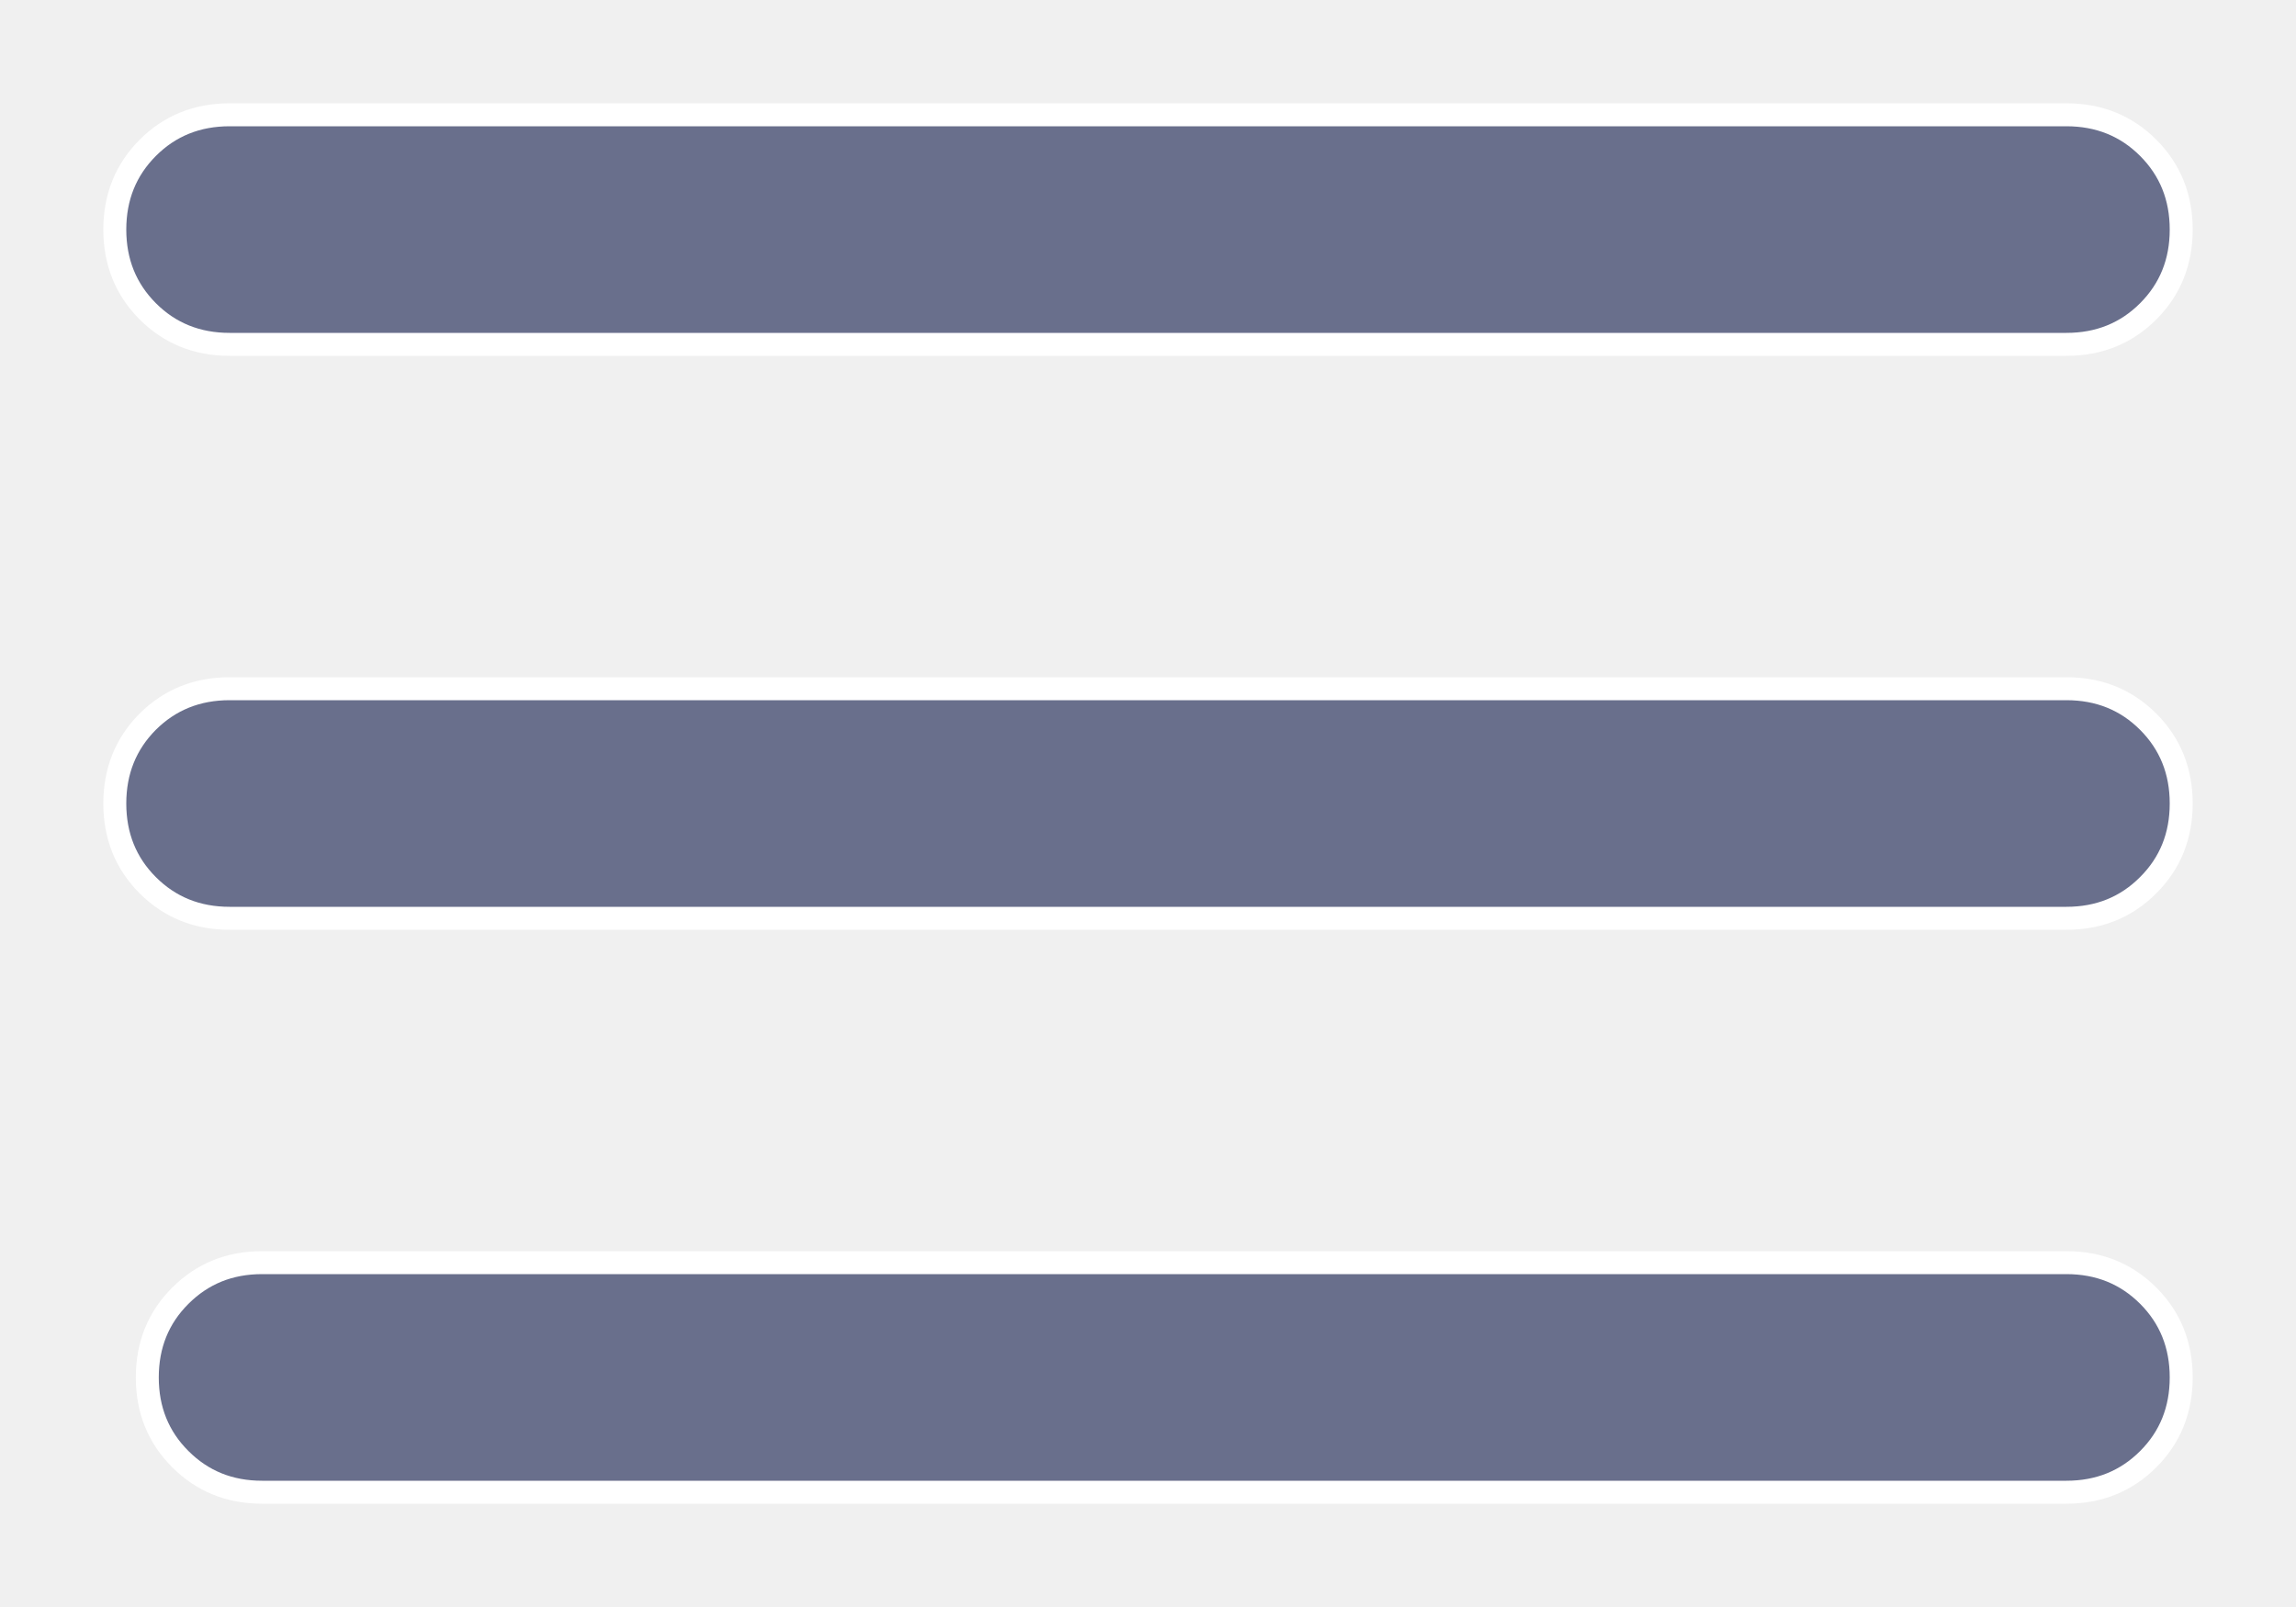
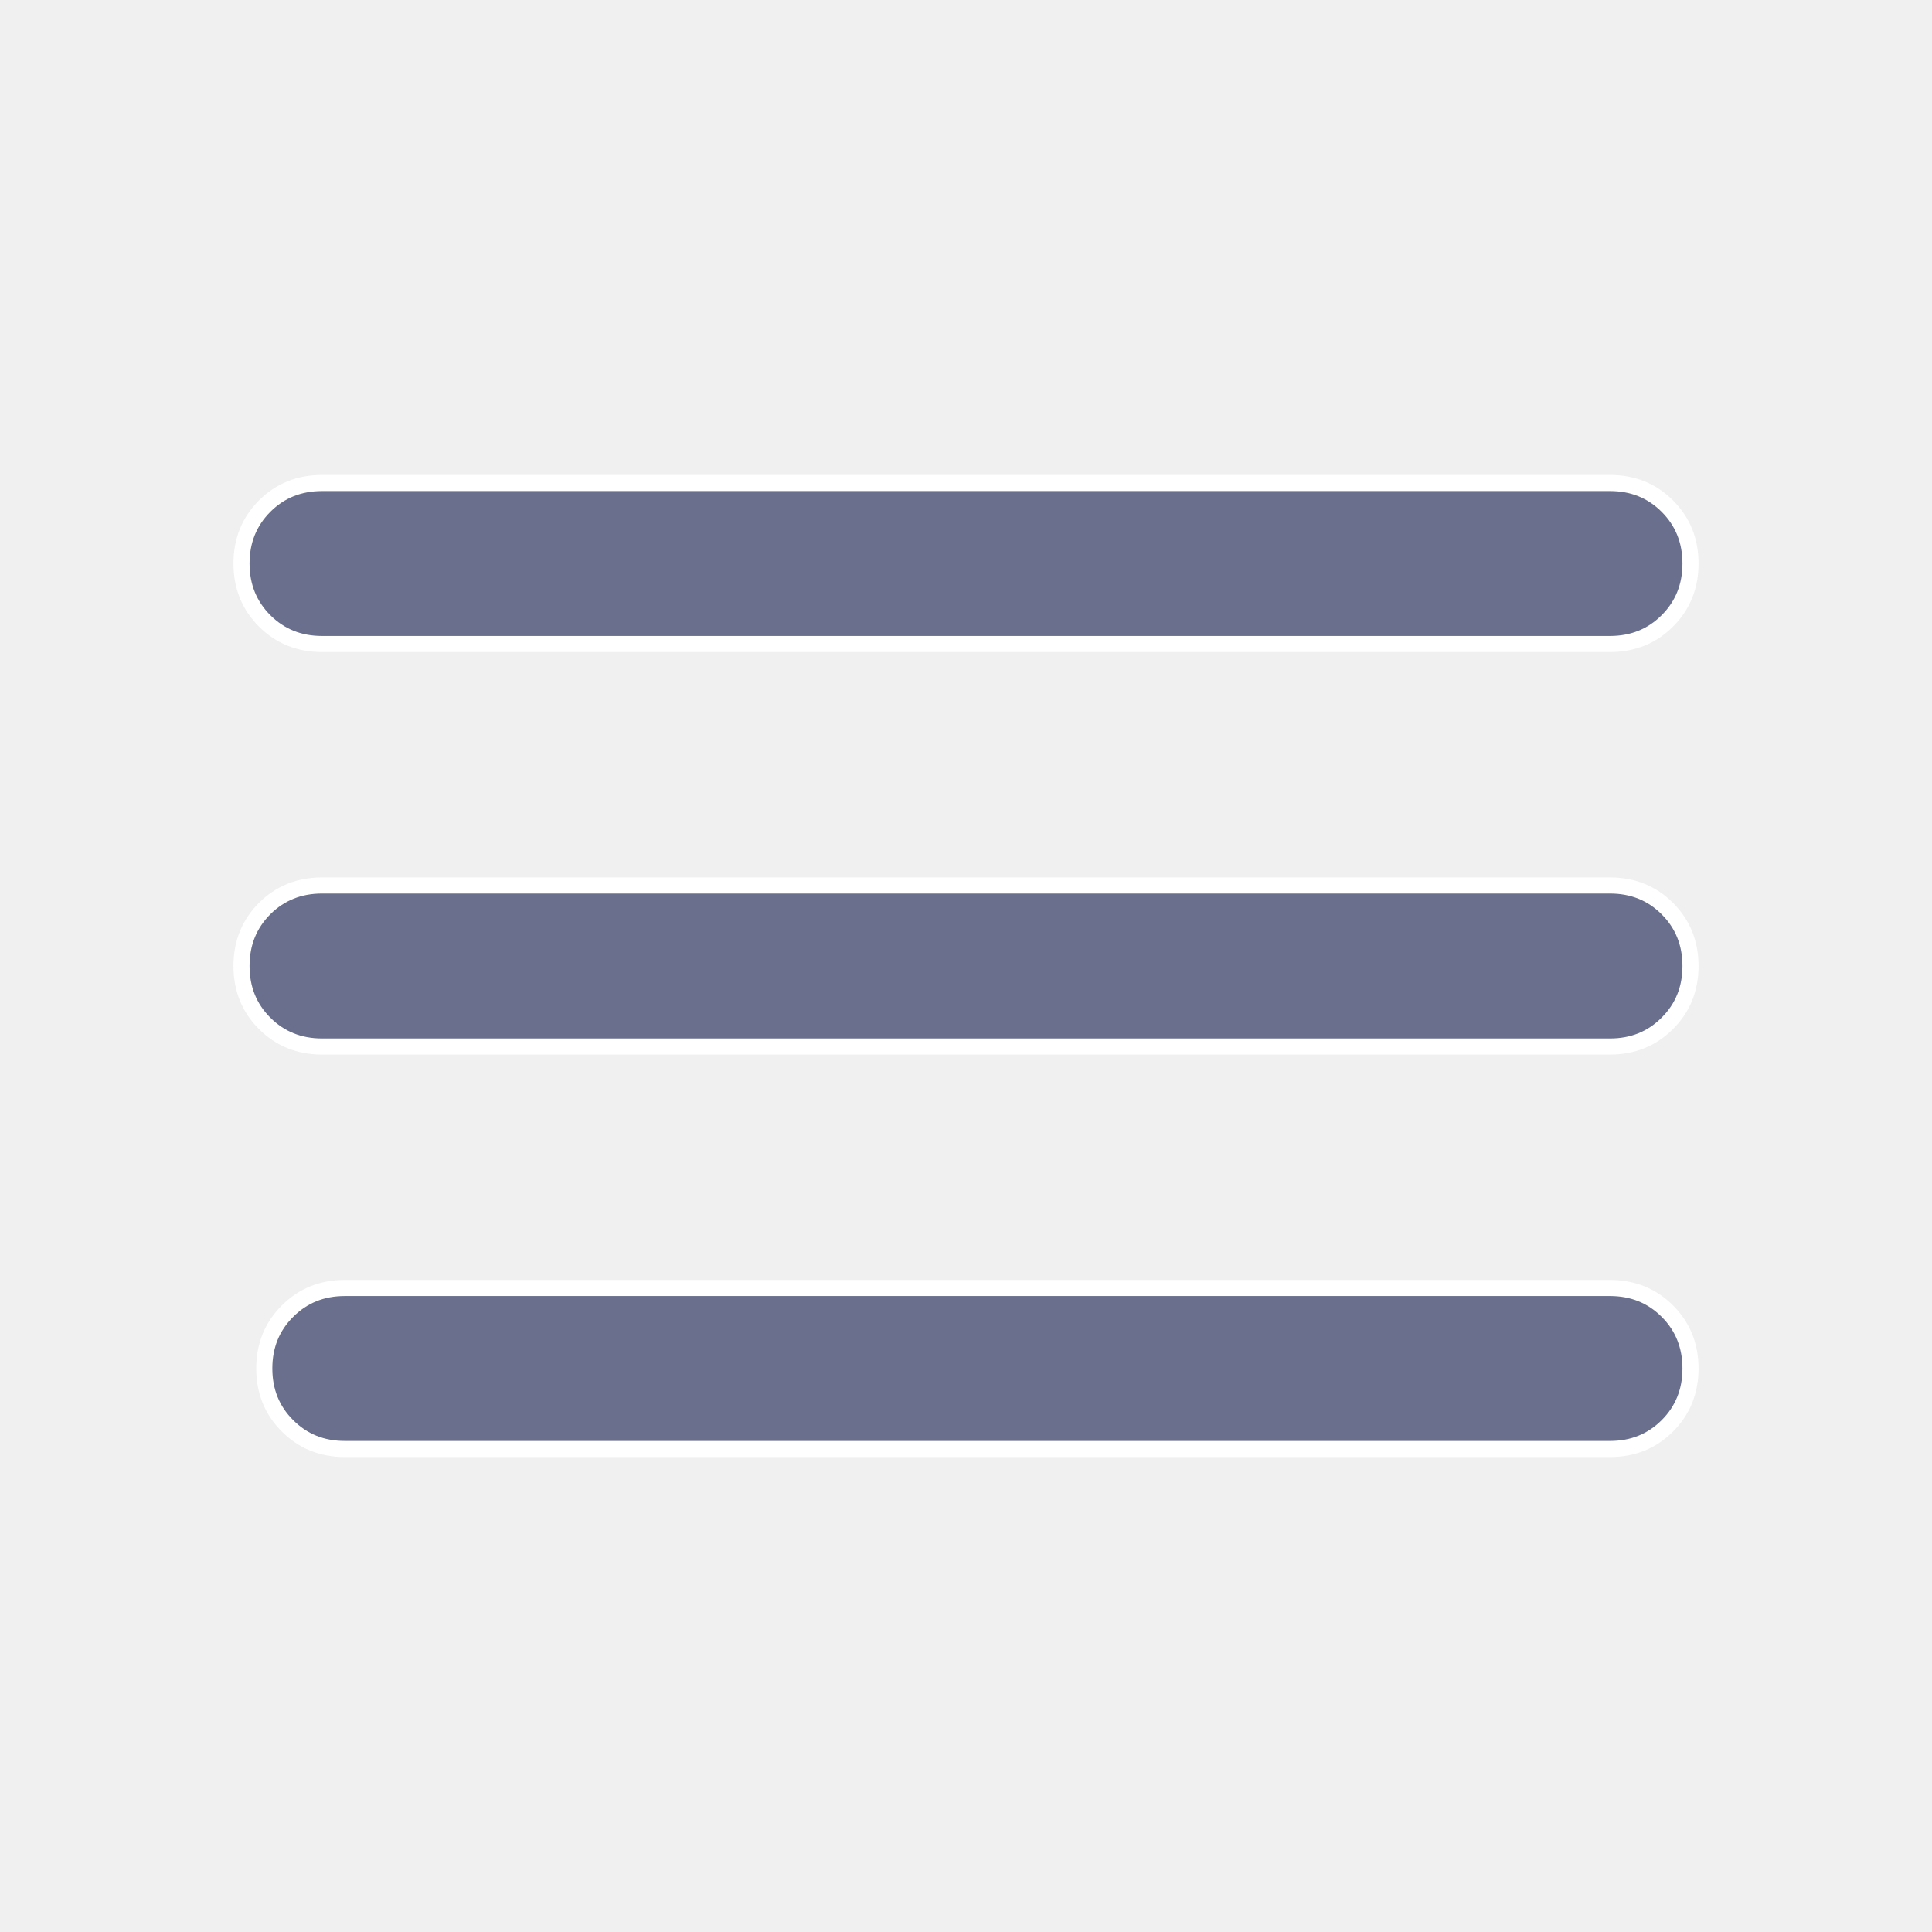
- <svg xmlns="http://www.w3.org/2000/svg" width="20" height="14" viewBox="0 0 20 14" fill="none">
-   <path d="M2.283 13C2 13 1.763 12.904 1.571 12.712C1.379 12.521 1.283 12.283 1.283 12C1.283 11.717 1.379 11.479 1.571 11.288C1.763 11.096 2 11 2.283 11H18C18.283 11 18.521 11.096 18.713 11.288C18.904 11.479 19 11.717 19 12C19 12.283 18.904 12.521 18.713 12.712C18.521 12.904 18.283 13 18 13H2.283ZM2 3C1.717 3 1.479 2.904 1.288 2.713C1.096 2.521 1 2.283 1 2C1 1.717 1.096 1.479 1.288 1.287C1.479 1.096 1.717 1 2 1H18C18.283 1 18.521 1.096 18.712 1.287C18.904 1.479 19 1.717 19 2C19 2.283 18.904 2.521 18.712 2.713C18.521 2.904 18.283 3 18 3H2ZM2 8C1.717 8 1.479 7.904 1.287 7.712C1.096 7.521 1 7.283 1 7C1 6.717 1.096 6.479 1.287 6.287C1.479 6.096 1.717 6 2 6H18C18.283 6 18.521 6.096 18.712 6.287C18.904 6.479 19 6.717 19 7C19 7.283 18.904 7.521 18.712 7.712C18.521 7.904 18.283 8 18 8H2Z" fill="#696F8C" stroke="white" stroke-width="0.2" />
+ <svg xmlns="http://www.w3.org/2000/svg" width="24" height="24" viewBox="0 0 24 24" fill="none">
+   <path d="M4.283 18C4 18 3.763 17.904 3.571 17.712C3.379 17.521 3.283 17.283 3.283 17C3.283 16.717 3.379 16.479 3.571 16.288C3.763 16.096 4 16 4.283 16H20C20.283 16 20.521 16.096 20.713 16.288C20.904 16.479 21 16.717 21 17C21 17.283 20.904 17.521 20.713 17.712C20.521 17.904 20.283 18 20 18H4.283ZM4 8C3.717 8 3.479 7.904 3.288 7.713C3.096 7.521 3 7.283 3 7C3 6.717 3.096 6.479 3.288 6.287C3.479 6.096 3.717 6 4 6H20C20.283 6 20.521 6.096 20.712 6.287C20.904 6.479 21 6.717 21 7C21 7.283 20.904 7.521 20.712 7.713C20.521 7.904 20.283 8 20 8H4ZM4 13C3.717 13 3.479 12.904 3.287 12.712C3.096 12.521 3 12.283 3 12C3 11.717 3.096 11.479 3.287 11.287C3.479 11.096 3.717 11 4 11H20C20.283 11 20.521 11.096 20.712 11.287C20.904 11.479 21 11.717 21 12C21 12.283 20.904 12.521 20.712 12.712C20.521 12.904 20.283 13 20 13H4Z" fill="#696F8C" stroke="white" stroke-width="0.2" />
</svg>
